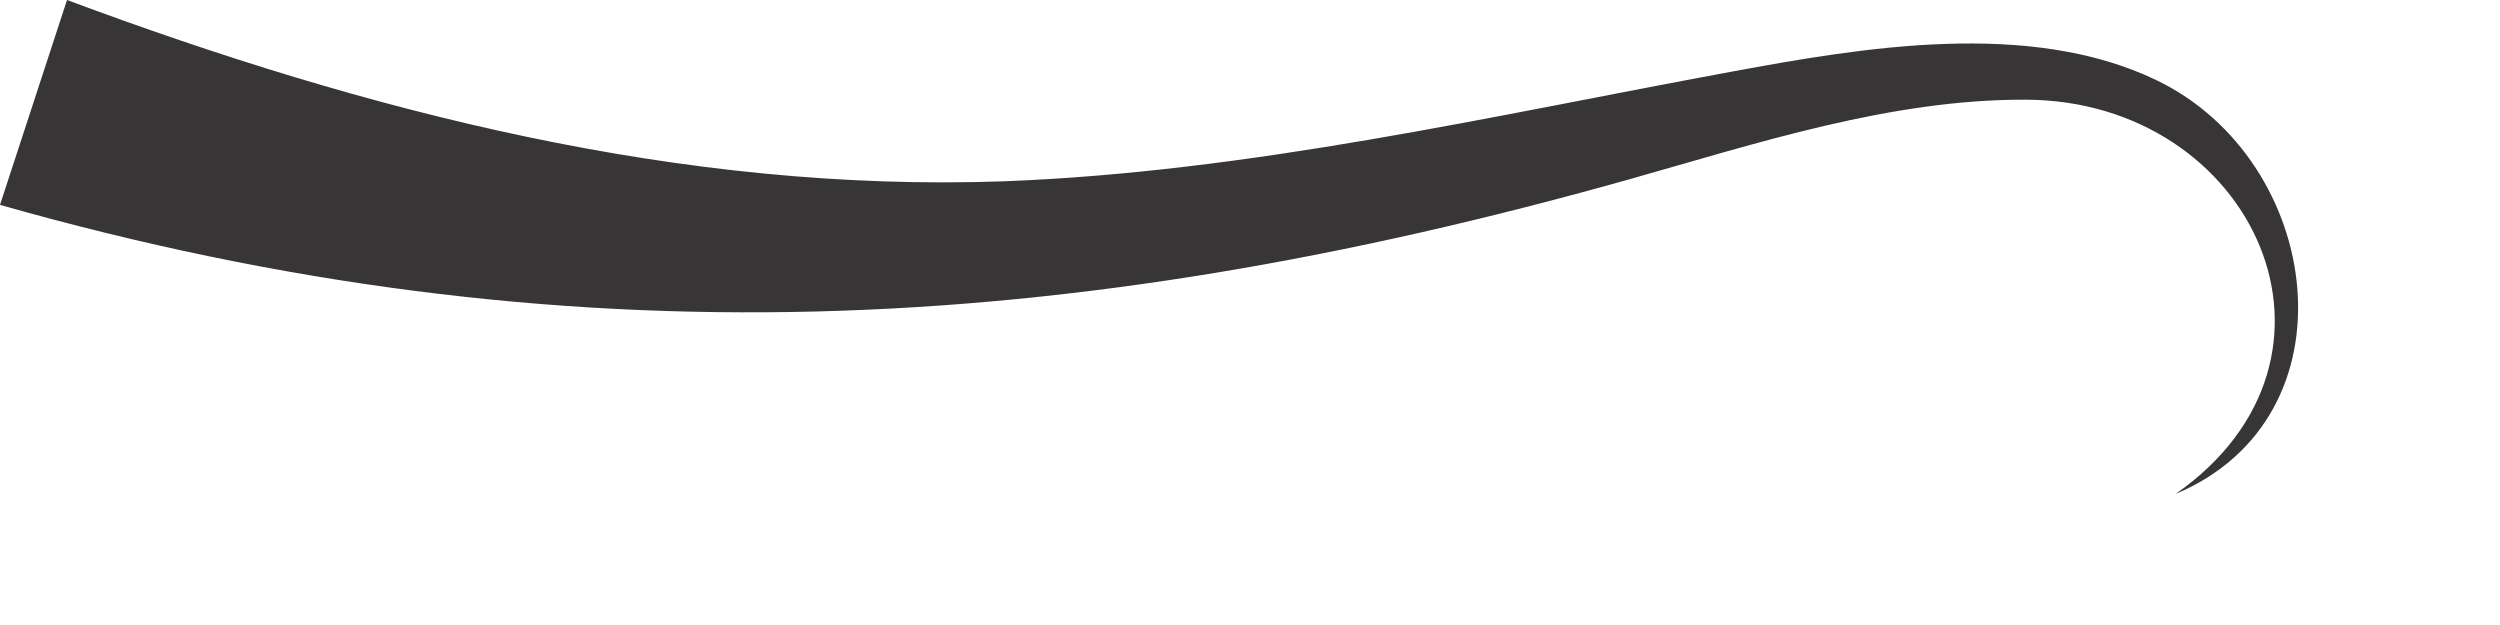
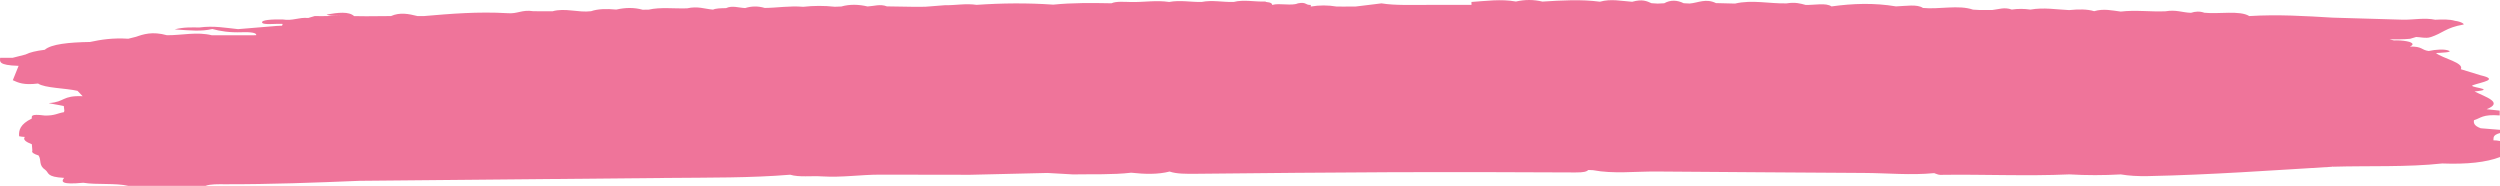
- <svg xmlns="http://www.w3.org/2000/svg" preserveAspectRatio="none" viewBox="0 0 400 100">
-   <svg viewBox="136.827 666.143 367.698 79.032" width="367.698" height="79.032">
-     <path id="path62" style="fill:#373535;fill-opacity:1;fill-rule:nonzero;stroke:none" d="m 0,0 c 23.52,16.447 9.336,47.174 -17.922,47.311 -16.278,0.073 -32.263,-5.226 -47.762,-9.588 -67.188,-18.907 -127.625,-22.29 -195.391,-3.034 2.681,8.196 5.361,16.39 8.042,24.585 36.018,-13.432 73.762,-23.131 112.483,-21.754 29.604,1.148 58.345,7.82 87.349,13.169 15.604,2.879 35.666,6.318 50.936,-1.054 C 17.717,40.003 21.981,9.231 0,0 2.705,1.892 0,0 0,0" transform="matrix(1.333333, 0, 0, -1.333333, 484.9265, 745.1751)" />
-   </svg>
+ <svg xmlns="http://www.w3.org/2000/svg" preserveAspectRatio="none" viewBox="152.958 473.89 500 37.176">
+   <defs />
+   <text style="font-size: 36; font-family: Roboto; white-space: pre;" transform="matrix(1, 0, 0, 1, 833.4682, 435.3383)" />
+   <g id="change1_1" transform="matrix(1, 0, 0, 1, 622.0682, 256.5235)">
+     <path d="M 30.83 240.452 C 30.83 240.133 30.83 239.811 30.83 239.492 C 29.96 239.397 29.09 239.303 28.21 239.208 C 31.67 237.846 28.01 236.783 25.8 235.661 C 25.8 235.661 25.8 235.661 25.8 235.661 C 30.72 235.177 23.95 234.817 25.58 234.369 C 25.58 234.369 25.58 234.369 25.58 234.369 C 27.26 233.782 30.74 233.281 27.06 232.438 C 25.72 232.029 24.39 231.62 23.06 231.211 C 23.06 231.211 23.06 231.211 23.06 231.211 C 23.74 229.906 19.5 229.073 18.06 227.971 C 19.26 227.916 21.3 227.826 20.72 227.534 C 19.9 227.123 17.98 227.265 16.62 227.569 C 16.62 227.569 16.62 227.569 16.62 227.569 C 15.08 227.347 15.42 226.636 12.87 226.679 C 13.56 226.359 13.64 226.045 12.75 225.738 C 12.08 225.556 11.26 225.454 10.26 225.439 C 10.06 225.441 9.87 225.449 9.68 225.456 C 9.43 225.374 9.14 225.302 8.81 225.24 C 10.19 225.227 11.6 225.267 12.92 225.122 C 13.32 225.002 13.72 224.88 14.12 224.761 C 15.06 224.796 16.05 225.088 16.94 224.813 C 19.47 224.03 19.96 222.915 23.56 222.281 C 23.86 222.229 23.19 221.695 21.9 221.535 C 21.9 221.535 21.9 221.535 21.9 221.535 C 20.81 221.198 19.38 221.249 17.93 221.313 C 17.93 221.313 17.93 221.313 17.93 221.313 C 17.93 221.313 17.93 221.313 17.93 221.313 C 15.8 220.879 13.66 221.33 11.53 221.306 C 11.53 221.306 11.53 221.306 11.53 221.306 C 6.84 221.168 2.14 221.034 -2.55 220.897 C -2.55 220.897 -2.55 220.897 -2.55 220.897 C -8.05 220.57 -13.55 220.226 -19.26 220.58 C -19.26 220.58 -19.26 220.58 -19.26 220.58 C -21.12 219.407 -25.33 220.213 -28.23 219.917 C -29.15 219.585 -30.05 219.642 -30.92 219.929 C -30.92 219.929 -30.92 219.929 -30.92 219.929 C -32.66 219.876 -33.87 219.265 -36.01 219.625 C -36.01 219.625 -36.01 219.625 -36.01 219.625 C -38.98 219.757 -42.01 219.328 -44.96 219.682 C -44.96 219.682 -44.96 219.682 -44.96 219.682 C -44.96 219.682 -44.96 219.682 -44.96 219.682 C -46.69 219.47 -48.37 219.041 -50.28 219.605 C -50.28 219.605 -50.28 219.605 -50.28 219.605 C -51.69 219.173 -53.43 219.201 -55.28 219.385 C -57.85 219.27 -60.34 218.814 -63.03 219.285 C -63.03 219.285 -63.03 219.285 -63.03 219.285 C -64.27 219.108 -65.51 219.091 -66.76 219.28 C -68.24 218.739 -69.37 219.236 -70.62 219.361 C -70.62 219.361 -70.62 219.361 -70.62 219.361 C -70.62 219.361 -70.62 219.361 -70.62 219.361 C -71.51 219.361 -72.39 219.363 -73.28 219.363 C -73.69 219.335 -74.1 219.313 -74.51 219.295 C -74.51 219.295 -74.51 219.295 -74.51 219.295 C -77.37 218.298 -81.29 219.273 -84.52 218.959 C -84.52 218.959 -84.52 218.959 -84.52 218.959 C -85.67 218.158 -87.97 218.582 -89.92 218.645 C -89.92 218.645 -89.92 218.645 -89.92 218.645 C -94.22 217.919 -98.51 218.051 -102.81 218.65 C -103.92 217.879 -106.2 218.397 -107.98 218.355 C -109.02 218.071 -110.03 217.762 -111.81 218.044 C -111.81 218.044 -111.81 218.044 -111.81 218.044 C -115.24 218.118 -118.71 217.283 -122.1 218.081 C -123.37 218.049 -124.65 218.018 -125.92 217.986 C -127.94 216.998 -129.45 217.924 -131.17 218.073 C -131.56 218.046 -131.96 218.026 -132.37 218.013 C -133.69 217.369 -135 217.31 -136.27 218.021 C -136.7 218.044 -137.13 218.063 -137.57 218.085 C -137.57 218.085 -137.57 218.085 -137.57 218.085 C -137.57 218.085 -137.57 218.085 -137.57 218.085 C -137.99 218.058 -138.4 218.031 -138.82 218.006 C -138.82 218.006 -138.82 218.006 -138.82 218.006 C -139.74 217.605 -140.59 217.14 -142.68 217.722 C -144.82 217.572 -146.95 217.09 -149.12 217.707 C -152.94 217.205 -156.79 217.447 -160.63 217.684 C -162.38 217.265 -164.14 217.262 -165.92 217.671 C -165.92 217.671 -165.92 217.671 -165.92 217.671 C -168.97 217.135 -171.88 217.564 -174.82 217.757 C -174.82 217.953 -174.82 218.148 -174.81 218.345 C -174.8 218.348 -174.8 218.353 -174.79 218.355 C -174.8 218.355 -174.8 218.355 -174.81 218.355 C -174.81 218.355 -174.81 218.345 -174.81 218.345 C -177.82 218.345 -180.82 218.345 -183.83 218.345 L -183.82 218.358 C -186.86 218.315 -190.02 218.49 -192.82 218.039 C -193.67 218.143 -194.53 218.25 -195.38 218.355 C -196.24 218.46 -197.09 218.562 -197.95 218.667 C -197.95 218.667 -197.95 218.674 -197.95 218.674 C -198.81 218.677 -199.66 218.679 -200.52 218.681 C -200.52 218.681 -200.52 218.681 -200.52 218.681 C -200.95 218.679 -201.37 218.677 -201.8 218.674 C -203.52 218.385 -205.23 218.382 -206.95 218.674 C -206.95 218.674 -206.95 218.674 -206.95 218.674 C -206.95 218.674 -206.95 218.674 -206.95 218.674 C -206.95 218.674 -206.95 218.674 -206.95 218.674 C -206.95 218.567 -206.95 218.462 -206.95 218.355 C -208.12 218.402 -207.79 217.701 -209.53 218.036 C -210.78 218.6 -213.28 217.924 -214.66 218.355 C -214.72 218.105 -214.8 217.859 -215.94 217.752 C -215.94 217.752 -215.94 217.752 -215.94 217.752 C -215.94 217.752 -215.94 217.752 -215.94 217.752 C -215.94 217.752 -216 217.671 -216 217.671 C -218.11 217.764 -220.36 217.23 -222.38 217.759 C -224.52 217.824 -226.65 217.33 -228.79 217.759 C -228.79 217.759 -228.79 217.759 -228.79 217.759 C -230.95 217.801 -233.12 217.347 -235.28 217.762 C -237.85 217.362 -240.42 217.841 -242.99 217.767 C -242.99 217.767 -242.99 217.767 -242.99 217.767 C -244.38 217.742 -245.9 217.602 -246.81 218.023 C -246.81 218.023 -246.81 218.023 -246.81 218.023 C -250.76 217.948 -254.69 217.911 -258.46 218.295 C -258.46 218.295 -258.46 218.295 -258.46 218.295 C -263.59 217.941 -268.7 217.981 -273.79 218.338 C -275.97 218.011 -278.01 218.45 -280.14 218.41 C -280.14 218.41 -280.14 218.41 -280.14 218.41 C -281.45 218.512 -282.77 218.617 -284.08 218.719 C -284.08 218.719 -284.08 218.719 -284.08 218.719 C -284.92 218.722 -285.76 218.722 -286.6 218.724 C -286.6 218.724 -286.6 218.724 -286.6 218.724 C -288.31 218.697 -290.02 218.669 -291.73 218.642 C -291.73 218.642 -291.73 218.642 -291.73 218.642 C -293.06 218.115 -294.31 218.6 -295.6 218.659 C -295.6 218.659 -295.6 218.659 -295.6 218.659 C -297.36 218.247 -299.11 218.181 -300.85 218.667 C -300.85 218.667 -300.85 218.667 -300.85 218.667 C -301.28 218.684 -301.71 218.702 -302.15 218.717 C -302.15 218.717 -302.15 218.717 -302.15 218.717 C -302.15 218.717 -302.15 218.717 -302.15 218.717 C -304.27 218.483 -306.38 218.495 -308.48 218.729 C -308.48 218.729 -308.48 218.729 -308.48 218.729 C -311.19 218.49 -313.58 218.932 -316.16 218.956 C -317.5 218.552 -318.81 218.584 -320.07 218.978 C -321.35 218.934 -322.66 218.41 -323.9 218.993 C -324.92 219.008 -325.94 219.026 -326.5 219.293 C -328.19 219.153 -329.51 218.557 -331.7 219.034 C -331.7 219.034 -331.7 219.034 -331.7 219.034 C -334.26 219.123 -337.06 218.757 -339.37 219.295 C -339.37 219.295 -339.37 219.295 -339.37 219.295 C -339.77 219.313 -340.18 219.318 -340.58 219.313 C -342.29 218.831 -344.05 218.876 -345.85 219.28 C -345.85 219.28 -345.85 219.28 -345.85 219.28 C -347.85 219.091 -349.59 219.146 -350.9 219.61 C -353.46 219.934 -356.08 218.899 -358.63 219.627 C -358.63 219.627 -358.63 219.627 -358.63 219.627 C -359.9 219.622 -361.17 219.615 -362.44 219.61 C -362.44 219.61 -362.44 219.61 -362.44 219.61 C -364.78 219.243 -365.54 220.193 -367.67 220.001 C -367.67 220.001 -367.67 220.001 -367.67 220.001 C -373.52 219.665 -378.94 220.116 -384.34 220.582 C -384.76 220.592 -385.18 220.592 -385.6 220.582 C -385.6 220.582 -385.6 220.582 -385.6 220.582 C -387.37 220.141 -389.13 219.779 -390.91 220.58 C -390.91 220.58 -390.91 220.58 -390.91 220.58 C -392.57 220.592 -394.22 220.605 -395.88 220.617 C -395.88 220.617 -395.88 220.617 -395.88 220.617 C -396.68 220.607 -397.49 220.597 -398.29 220.587 C -398.29 220.587 -398.29 220.587 -398.29 220.587 C -399.33 219.622 -401.49 219.871 -403.79 220.273 C -403.17 220.632 -401.92 220.473 -400.85 220.468 C -402.61 220.543 -404.35 220.635 -406.16 220.575 C -406.6 220.705 -407.03 220.835 -407.47 220.962 C -407.47 220.962 -407.47 220.962 -407.47 220.962 C -407.47 220.962 -407.47 220.962 -407.47 220.962 C -409.43 220.787 -410.5 221.593 -412.61 221.254 C -414.64 221.223 -416.95 221.333 -416.68 221.904 C -416.44 222.396 -414 222.066 -412.57 222.147 C -412.62 222.266 -412.66 222.386 -412.7 222.505 C -412.7 222.505 -412.7 222.505 -412.7 222.505 C -413.08 222.51 -413.45 222.528 -413.81 222.556 C -413.81 222.556 -413.81 222.556 -413.81 222.556 C -416.37 222.768 -418.94 222.982 -421.5 223.194 C -421.5 223.194 -421.5 223.194 -421.5 223.194 C -423.98 222.942 -426.32 222.476 -429.24 222.862 C -430.71 222.852 -432.3 222.755 -434.19 223.244 C -431.05 223.464 -428.85 223.69 -426.64 223.169 C -426.64 223.169 -426.64 223.169 -426.64 223.169 C -425.03 223.608 -423.24 223.903 -420.65 223.812 C -419.01 223.756 -417.72 223.905 -417.88 224.413 C -417.88 224.413 -417.88 224.413 -417.88 224.413 C -420.83 224.419 -423.77 224.421 -426.72 224.426 C -426.72 224.426 -426.72 224.426 -426.72 224.426 C -429.7 223.675 -432.72 224.431 -435.72 224.413 C -438.68 223.603 -440.37 224.202 -442.09 224.771 C -442.09 224.771 -442.09 224.771 -442.09 224.771 C -442.09 224.771 -442.09 224.771 -442.09 224.771 C -442.54 224.885 -443 224.997 -443.45 225.112 C -443.45 225.112 -443.45 225.112 -443.45 225.112 C -443.45 225.112 -443.45 225.112 -443.45 225.112 C -446.57 224.918 -448.91 225.286 -451.11 225.761 C -451.11 225.761 -451.11 225.761 -451.11 225.761 C -455.37 225.833 -458.85 226.185 -460.16 227.322 C -460.16 227.322 -460.16 227.322 -460.16 227.322 C -461.87 227.532 -463.19 227.841 -464.02 228.273 C -464.02 228.273 -464.02 228.273 -464.02 228.273 C -464.87 228.49 -465.72 228.707 -466.57 228.924 C -467.41 228.926 -468.24 228.926 -469.08 228.929 C -469.12 229.647 -469.54 230.417 -465.39 230.535 C -465.78 231.493 -466.16 232.451 -466.55 233.408 C -465.45 233.907 -464.4 234.426 -461.5 234.072 C -461.5 234.072 -461.5 234.072 -461.5 234.072 C -460.15 234.992 -456.01 234.98 -453.59 235.539 C -453.59 235.539 -453.59 235.539 -453.59 235.539 C -453.59 235.539 -453.59 235.539 -453.6 235.541 C -453.26 235.898 -452.92 236.252 -452.58 236.606 C -452.58 236.606 -452.58 236.606 -452.58 236.606 C -456.72 236.436 -456.1 237.766 -459.28 237.976 C -459.67 238.001 -457.33 238.347 -456.35 238.574 C -456.35 238.574 -456.35 238.574 -456.35 238.574 C -456.31 238.889 -456.28 239.2 -456.24 239.514 C -456.24 239.514 -456.24 239.514 -456.24 239.514 C -456.24 239.514 -456.24 239.514 -456.24 239.514 C -456.28 239.61 -456.31 239.707 -456.32 239.801 C -457.63 240.013 -458.13 240.51 -460.14 240.475 C -463.25 240.073 -462.67 240.667 -462.76 241.081 C -462.76 241.081 -462.76 241.081 -462.76 241.081 C -465.06 242.193 -465.39 243.396 -465.29 244.616 C -464.91 244.695 -464.53 244.743 -464.14 244.753 C -464.59 245.291 -463.91 245.768 -462.74 246.217 C -462.71 246.644 -462.68 247.07 -462.64 247.496 C -462.85 247.866 -462.31 248.177 -461.4 248.457 C -460.76 249.415 -461.46 250.412 -460.04 251.35 C -459.26 251.952 -459.87 252.752 -456.29 252.942 C -456.27 252.937 -456.25 252.929 -456.22 252.924 C -456.22 252.927 -456.22 252.929 -456.22 252.932 C -456.22 252.932 -456.22 252.932 -456.22 252.932 C -456.22 252.932 -456.29 252.942 -456.29 252.942 C -456.94 253.735 -456.79 254.333 -452.47 253.917 C -452.47 253.917 -452.47 253.917 -452.47 253.917 C -449.72 254.361 -446 253.932 -443.44 254.543 C -442.58 254.543 -441.73 254.543 -440.87 254.543 C -440.44 254.543 -440.01 254.543 -439.58 254.543 C -437.87 254.543 -436.15 254.543 -434.44 254.543 C -432.3 254.543 -430.16 254.543 -428.01 254.543 C -427.05 254.157 -425.49 254.213 -424.04 254.216 C -414.98 254.231 -406.06 253.897 -397.16 253.53 C -376.59 253.338 -356.02 253.146 -335.45 252.952 C -327.26 252.874 -319.01 252.964 -311.07 252.31 C -311.07 252.31 -311.07 252.31 -311.07 252.31 C -309.3 252.857 -306.77 252.498 -304.67 252.647 C -304.67 252.647 -304.67 252.647 -304.67 252.647 C -300.62 252.891 -296.99 252.29 -293.06 252.295 C -287.07 252.305 -281.09 252.315 -275.1 252.323 C -269.94 252.201 -264.79 252.079 -259.63 251.959 C -257.93 252.056 -256.22 252.151 -254.52 252.248 C -254.52 252.248 -254.52 252.248 -254.52 252.248 C -250.62 252.176 -246.61 252.34 -242.87 251.909 C -242.87 251.909 -242.87 251.909 -242.87 251.909 C -242.87 251.909 -242.87 251.909 -242.87 251.909 C -240.13 252.211 -237.5 252.271 -235.19 251.675 C -235.19 251.675 -235.19 251.675 -235.19 251.675 C -233.81 252.156 -231.91 252.146 -229.75 252.123 C -216.47 251.991 -203.18 251.851 -189.89 251.802 C -177.95 251.757 -165.99 251.805 -154.05 251.856 C -152.28 251.864 -151.82 251.689 -151.43 251.365 C -151.43 251.365 -151.43 251.365 -151.43 251.365 C -151.12 251.378 -150.81 251.39 -150.51 251.402 C -150.51 251.402 -150.51 251.402 -150.51 251.402 C -146.49 252.176 -142.04 251.64 -137.77 251.67 C -123.93 251.764 -110.09 251.884 -96.25 251.957 C -91.6 251.981 -86.96 252.447 -82.29 251.993 C -82.27 251.974 -82.25 251.957 -82.22 251.937 C -82.21 251.939 -82.19 251.939 -82.18 251.942 C -82.18 251.942 -82.29 251.993 -82.29 251.993 C -81.88 252.114 -81.45 252.343 -81.07 252.338 C -72.46 252.208 -63.82 252.627 -55.23 252.244 C -51.81 252.445 -48.39 252.442 -44.96 252.248 C -44.96 252.248 -44.96 252.248 -44.96 252.248 C -43.3 252.525 -41.5 252.63 -39.5 252.587 C -26.87 252.325 -14.76 251.437 -2.52 250.709 C -2.57 250.694 -2.62 250.679 -2.67 250.664 C -2.62 250.662 -2.58 250.662 -2.53 250.659 C -2.53 250.659 -2.53 250.659 -2.53 250.659 C -2.53 250.659 -2.51 250.709 -2.51 250.709 C 4.77 250.497 12.31 250.824 19.33 250.061 C 24.3 250.252 28.16 249.829 30.89 248.776 C 30.89 248.457 30.89 248.135 30.89 247.816 C 30.89 247.067 30.89 246.322 30.89 245.573 C 30.45 245.476 30.01 245.429 29.57 245.431 C 29.65 244.925 29.35 244.401 30.89 243.972 C 30.89 243.757 30.89 243.545 30.89 243.331 C 29.6 243.226 28.32 243.122 27.03 243.019 C 25.7 242.525 25.58 241.969 25.69 241.403 C 25.69 241.403 25.69 241.403 25.69 241.403 C 25.69 241.403 25.69 241.403 25.69 241.403 C 27.08 240.991 27.37 240.186 30.83 240.452 Z" fill="#EF749A" style="" />
+   </g>
</svg>
